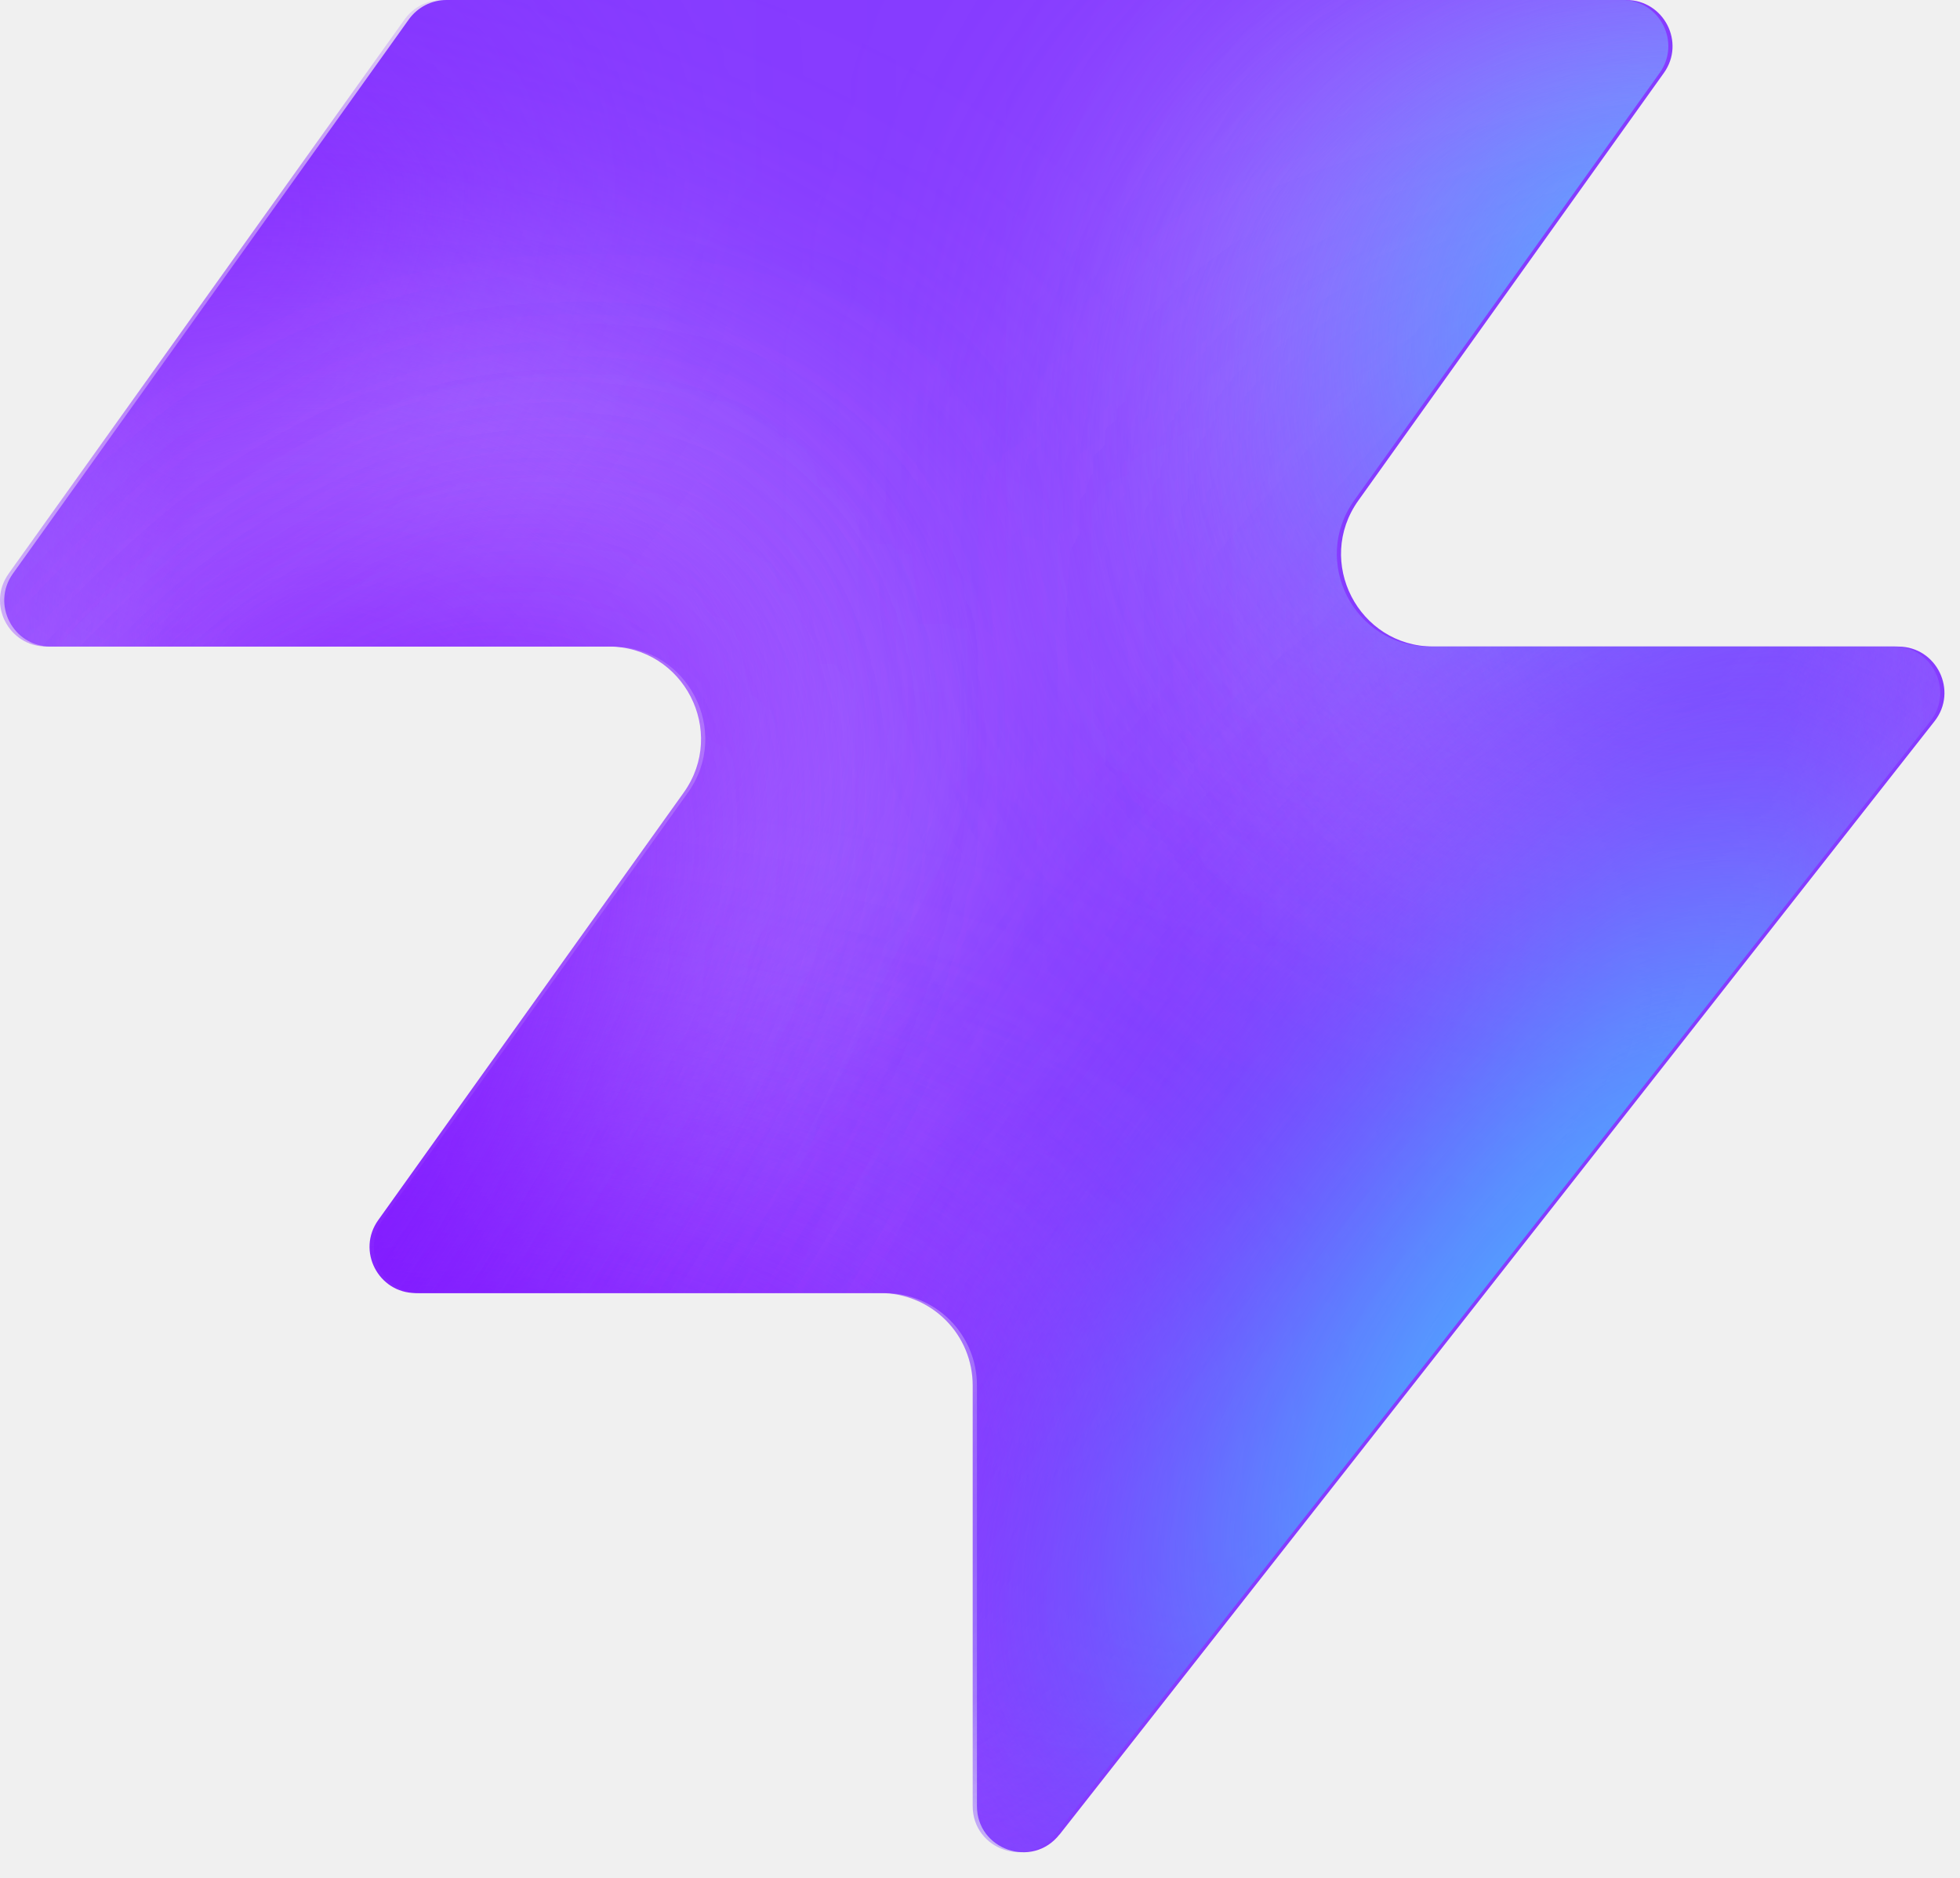
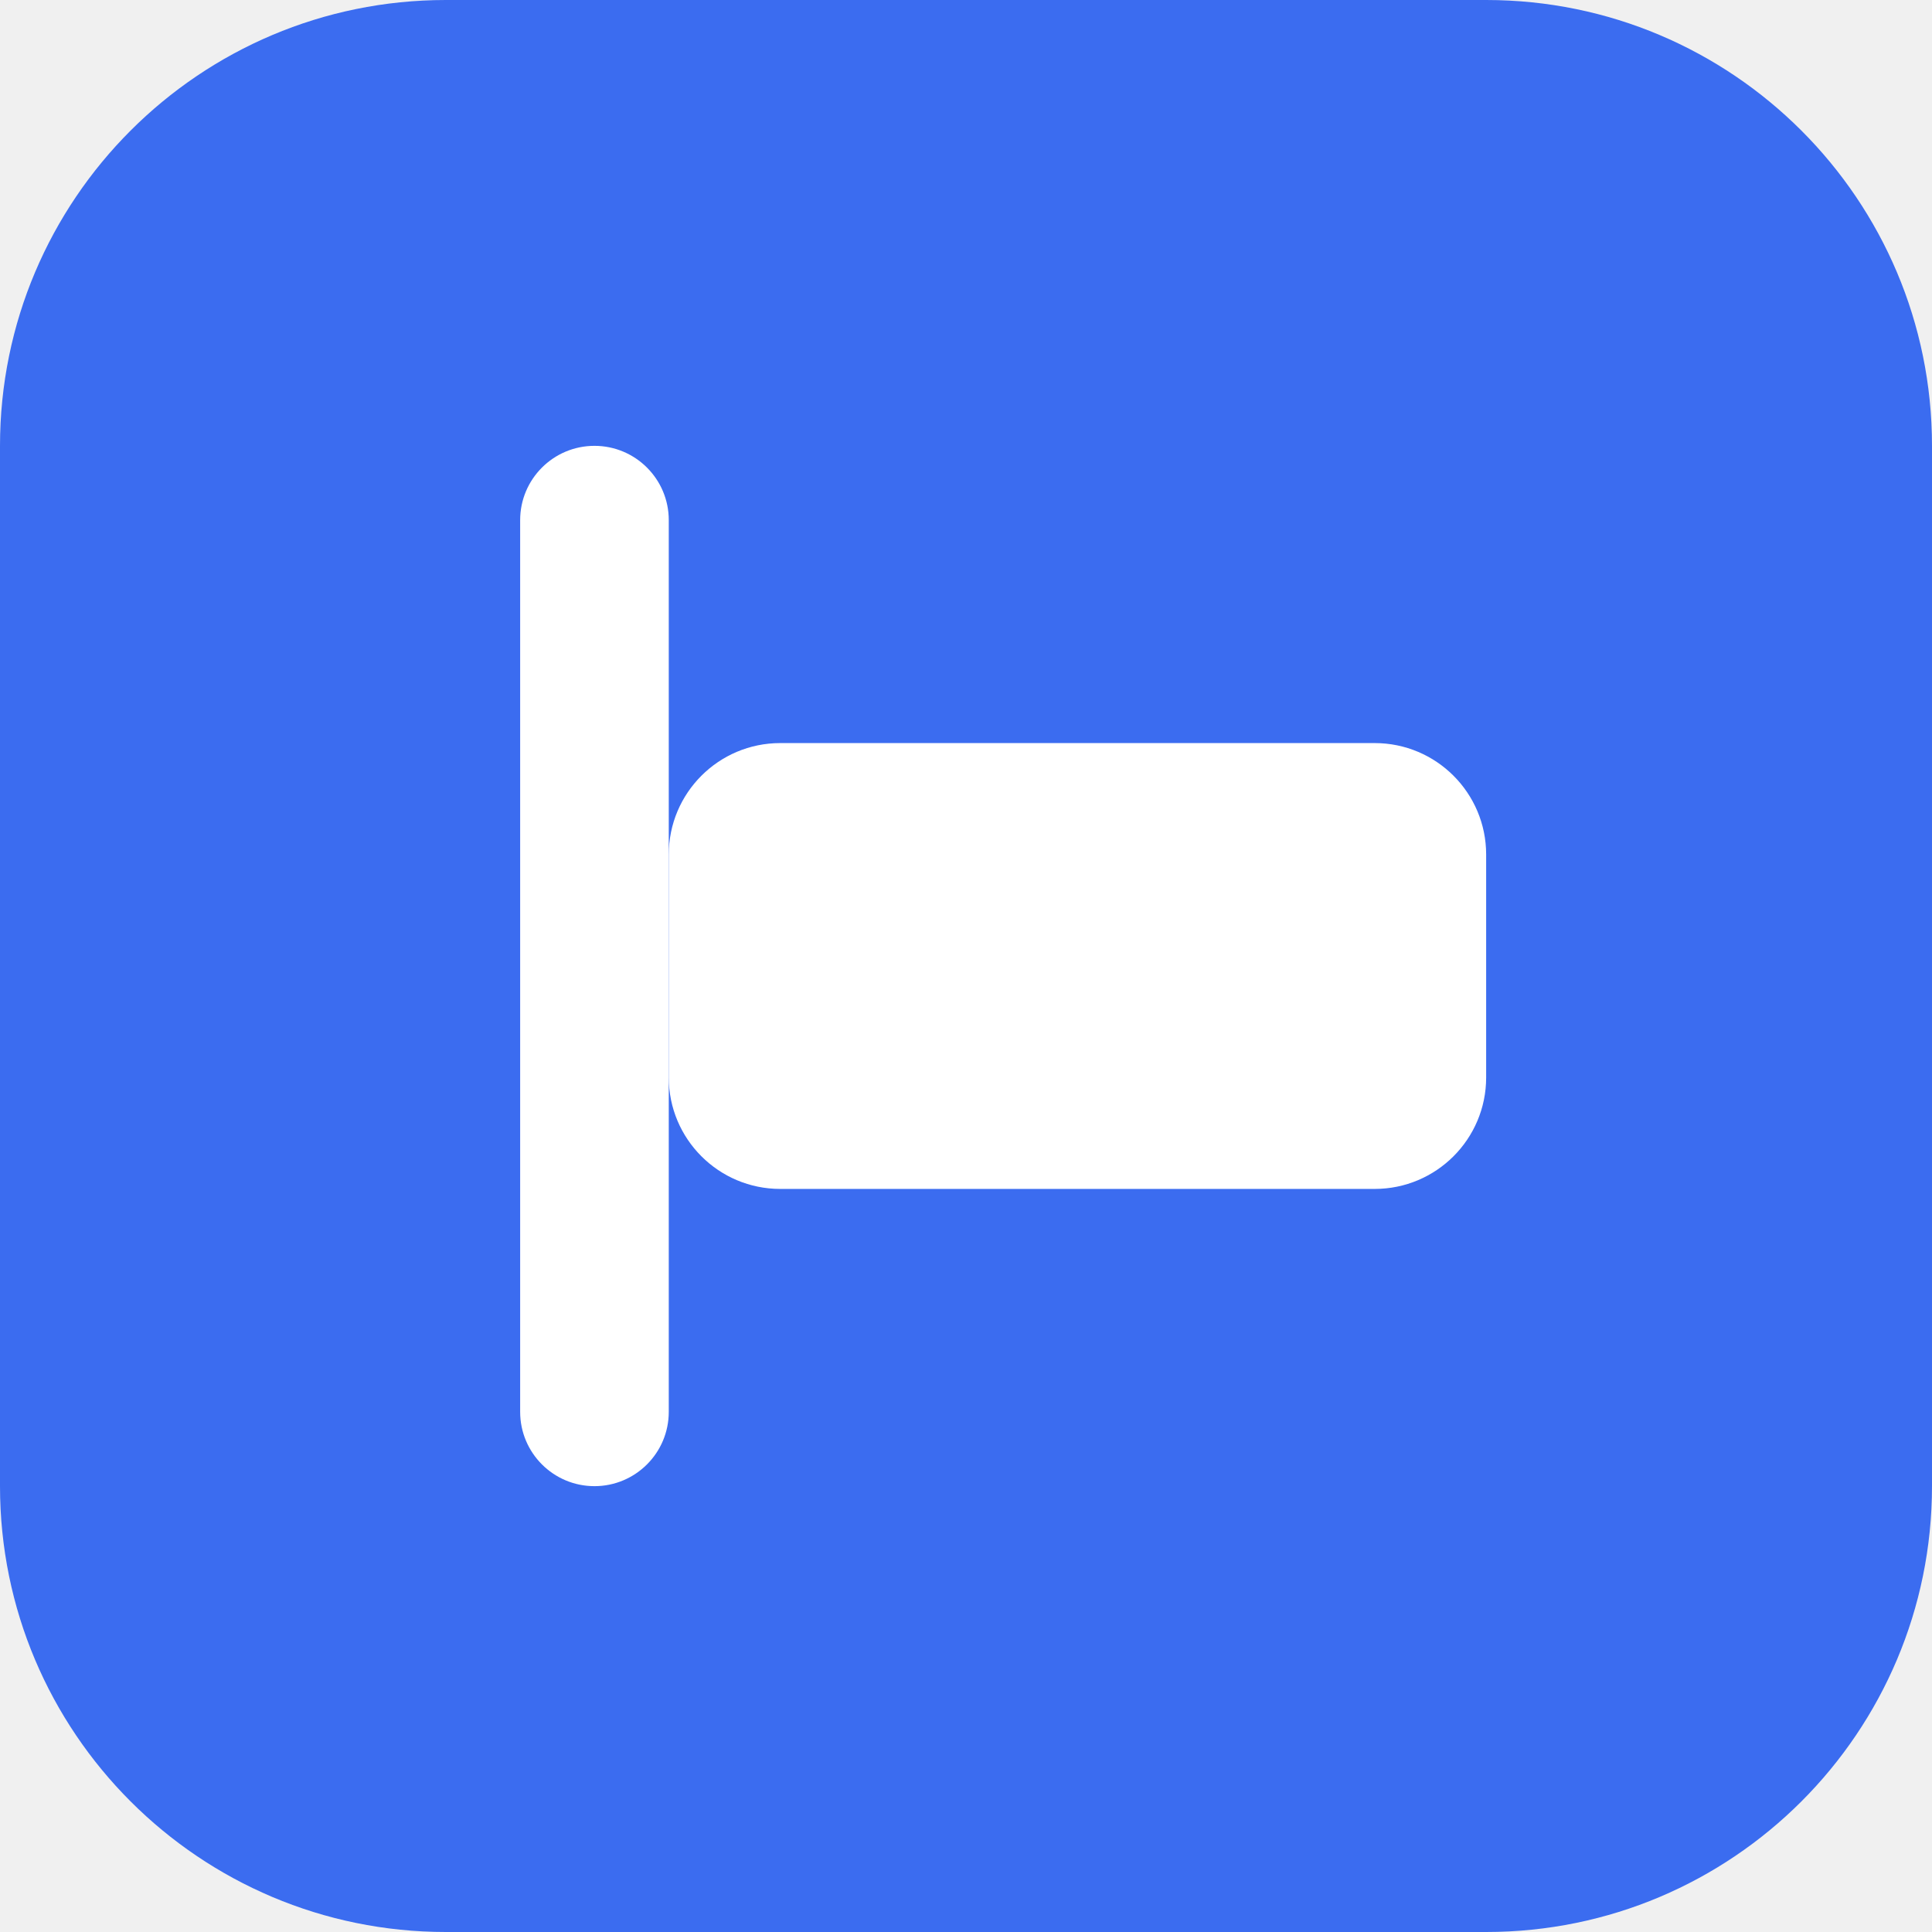
- <svg xmlns="http://www.w3.org/2000/svg" width="48" height="46" fill="none" viewBox="0 0 48 46">
-   <path fill="#863bff" d="M25.946 44.938c-.664.845-2.021.375-2.021-.698V33.937a2.26 2.26 0 0 0-2.262-2.262H10.287c-.92 0-1.456-1.04-.92-1.788l7.48-10.471c1.07-1.497 0-3.578-1.842-3.578H1.237c-.92 0-1.456-1.04-.92-1.788L10.013.474c.214-.297.556-.474.92-.474h28.894c.92 0 1.456 1.04.92 1.788l-7.48 10.471c-1.07 1.498 0 3.579 1.842 3.579h11.377c.943 0 1.473 1.088.89 1.83L25.947 44.94z" style="fill:#863bff;fill:color(display-p3 .525 .23 1);fill-opacity:1" />
-   <mask id="a" width="48" height="46" x="0" y="0" maskUnits="userSpaceOnUse" style="mask-type:alpha">
-     <path fill="#000" d="M25.842 44.938c-.664.844-2.021.375-2.021-.698V33.937a2.26 2.26 0 0 0-2.262-2.262H10.183c-.92 0-1.456-1.04-.92-1.788l7.48-10.471c1.07-1.498 0-3.579-1.842-3.579H1.133c-.92 0-1.456-1.04-.92-1.787L9.91.473c.214-.297.556-.474.92-.474h28.894c.92 0 1.456 1.04.92 1.788l-7.48 10.471c-1.07 1.498 0 3.578 1.842 3.578h11.377c.943 0 1.473 1.088.89 1.832L25.843 44.94z" style="fill:#000;fill-opacity:1" />
-   </mask>
-   <g mask="url(#a)">
-     <g filter="url(#b)">
-       <ellipse cx="5.508" cy="14.704" fill="#ede6ff" rx="5.508" ry="14.704" style="fill:#ede6ff;fill:color(display-p3 .927 .903 1);fill-opacity:1" transform="matrix(.00324 1 1 -.00324 -4.47 31.516)" />
-     </g>
-     <g filter="url(#c)">
-       <ellipse cx="10.399" cy="29.851" fill="#ede6ff" rx="10.399" ry="29.851" style="fill:#ede6ff;fill:color(display-p3 .927 .903 1);fill-opacity:1" transform="matrix(.00324 1 1 -.00324 -39.328 7.883)" />
-     </g>
-     <g filter="url(#d)">
-       <ellipse cx="5.508" cy="30.487" fill="#7e14ff" rx="5.508" ry="30.487" style="fill:#7e14ff;fill:color(display-p3 .492 .077 1);fill-opacity:1" transform="rotate(89.814 -25.913 -14.639)scale(1 -1)" />
-     </g>
-     <g filter="url(#e)">
-       <ellipse cx="5.508" cy="30.599" fill="#7e14ff" rx="5.508" ry="30.599" style="fill:#7e14ff;fill:color(display-p3 .492 .077 1);fill-opacity:1" transform="rotate(89.814 -32.644 -3.334)scale(1 -1)" />
-     </g>
-     <g filter="url(#f)">
-       <ellipse cx="5.508" cy="30.599" fill="#7e14ff" rx="5.508" ry="30.599" style="fill:#7e14ff;fill:color(display-p3 .492 .077 1);fill-opacity:1" transform="matrix(.00324 1 1 -.00324 -34.34 30.47)" />
-     </g>
-     <g filter="url(#g)">
-       <ellipse cx="14.072" cy="22.078" fill="#ede6ff" rx="14.072" ry="22.078" style="fill:#ede6ff;fill:color(display-p3 .927 .903 1);fill-opacity:1" transform="rotate(93.35 24.506 48.493)scale(-1 1)" />
-     </g>
-     <g filter="url(#h)">
-       <ellipse cx="3.47" cy="21.501" fill="#7e14ff" rx="3.47" ry="21.501" style="fill:#7e14ff;fill:color(display-p3 .492 .077 1);fill-opacity:1" transform="rotate(89.009 28.708 47.59)scale(-1 1)" />
-     </g>
-     <g filter="url(#i)">
-       <ellipse cx="3.47" cy="21.501" fill="#7e14ff" rx="3.47" ry="21.501" style="fill:#7e14ff;fill:color(display-p3 .492 .077 1);fill-opacity:1" transform="rotate(89.009 28.708 47.59)scale(-1 1)" />
-     </g>
-     <g filter="url(#j)">
-       <ellipse cx=".387" cy="8.972" fill="#7e14ff" rx="4.407" ry="29.108" style="fill:#7e14ff;fill:color(display-p3 .492 .077 1);fill-opacity:1" transform="rotate(39.51 .387 8.972)" />
-     </g>
-     <g filter="url(#k)">
-       <ellipse cx="47.523" cy="-6.092" fill="#7e14ff" rx="4.407" ry="29.108" style="fill:#7e14ff;fill:color(display-p3 .492 .077 1);fill-opacity:1" transform="rotate(37.892 47.523 -6.092)" />
-     </g>
-     <g filter="url(#l)">
-       <ellipse cx="41.412" cy="6.333" fill="#47bfff" rx="5.971" ry="9.665" style="fill:#47bfff;fill:color(display-p3 .28 .748 1);fill-opacity:1" transform="rotate(37.892 41.412 6.333)" />
-     </g>
-     <g filter="url(#m)">
-       <ellipse cx="-1.879" cy="38.332" fill="#7e14ff" rx="4.407" ry="29.108" style="fill:#7e14ff;fill:color(display-p3 .492 .077 1);fill-opacity:1" transform="rotate(37.892 -1.88 38.332)" />
-     </g>
-     <g filter="url(#n)">
-       <ellipse cx="-1.879" cy="38.332" fill="#7e14ff" rx="4.407" ry="29.108" style="fill:#7e14ff;fill:color(display-p3 .492 .077 1);fill-opacity:1" transform="rotate(37.892 -1.88 38.332)" />
-     </g>
-     <g filter="url(#o)">
-       <ellipse cx="35.651" cy="29.907" fill="#7e14ff" rx="4.407" ry="29.108" style="fill:#7e14ff;fill:color(display-p3 .492 .077 1);fill-opacity:1" transform="rotate(37.892 35.651 29.907)" />
-     </g>
-     <g filter="url(#p)">
-       <ellipse cx="38.418" cy="32.4" fill="#47bfff" rx="5.971" ry="15.297" style="fill:#47bfff;fill:color(display-p3 .28 .748 1);fill-opacity:1" transform="rotate(37.892 38.418 32.4)" />
-     </g>
-   </g>
-   <defs>
-     <filter id="b" width="60.045" height="41.654" x="-19.77" y="16.149" color-interpolation-filters="sRGB" filterUnits="userSpaceOnUse">
-       <feFlood flood-opacity="0" result="BackgroundImageFix" />
-       <feBlend in="SourceGraphic" in2="BackgroundImageFix" result="shape" />
-       <feGaussianBlur result="effect1_foregroundBlur_2002_17158" stdDeviation="7.659" />
-     </filter>
-     <filter id="c" width="90.34" height="51.437" x="-54.613" y="-7.533" color-interpolation-filters="sRGB" filterUnits="userSpaceOnUse">
-       <feFlood flood-opacity="0" result="BackgroundImageFix" />
-       <feBlend in="SourceGraphic" in2="BackgroundImageFix" result="shape" />
-       <feGaussianBlur result="effect1_foregroundBlur_2002_17158" stdDeviation="7.659" />
-     </filter>
-     <filter id="d" width="79.355" height="29.4" x="-49.64" y="2.03" color-interpolation-filters="sRGB" filterUnits="userSpaceOnUse">
-       <feFlood flood-opacity="0" result="BackgroundImageFix" />
-       <feBlend in="SourceGraphic" in2="BackgroundImageFix" result="shape" />
-       <feGaussianBlur result="effect1_foregroundBlur_2002_17158" stdDeviation="4.596" />
-     </filter>
-     <filter id="e" width="79.579" height="29.4" x="-45.045" y="20.029" color-interpolation-filters="sRGB" filterUnits="userSpaceOnUse">
-       <feFlood flood-opacity="0" result="BackgroundImageFix" />
-       <feBlend in="SourceGraphic" in2="BackgroundImageFix" result="shape" />
-       <feGaussianBlur result="effect1_foregroundBlur_2002_17158" stdDeviation="4.596" />
-     </filter>
-     <filter id="f" width="79.579" height="29.4" x="-43.513" y="21.178" color-interpolation-filters="sRGB" filterUnits="userSpaceOnUse">
-       <feFlood flood-opacity="0" result="BackgroundImageFix" />
-       <feBlend in="SourceGraphic" in2="BackgroundImageFix" result="shape" />
-       <feGaussianBlur result="effect1_foregroundBlur_2002_17158" stdDeviation="4.596" />
-     </filter>
-     <filter id="g" width="74.749" height="58.852" x="15.756" y="-17.901" color-interpolation-filters="sRGB" filterUnits="userSpaceOnUse">
-       <feFlood flood-opacity="0" result="BackgroundImageFix" />
-       <feBlend in="SourceGraphic" in2="BackgroundImageFix" result="shape" />
-       <feGaussianBlur result="effect1_foregroundBlur_2002_17158" stdDeviation="7.659" />
-     </filter>
-     <filter id="h" width="61.377" height="25.362" x="23.548" y="2.284" color-interpolation-filters="sRGB" filterUnits="userSpaceOnUse">
-       <feFlood flood-opacity="0" result="BackgroundImageFix" />
-       <feBlend in="SourceGraphic" in2="BackgroundImageFix" result="shape" />
-       <feGaussianBlur result="effect1_foregroundBlur_2002_17158" stdDeviation="4.596" />
-     </filter>
-     <filter id="i" width="61.377" height="25.362" x="23.548" y="2.284" color-interpolation-filters="sRGB" filterUnits="userSpaceOnUse">
-       <feFlood flood-opacity="0" result="BackgroundImageFix" />
-       <feBlend in="SourceGraphic" in2="BackgroundImageFix" result="shape" />
-       <feGaussianBlur result="effect1_foregroundBlur_2002_17158" stdDeviation="4.596" />
-     </filter>
-     <filter id="j" width="56.045" height="63.649" x="-27.636" y="-22.853" color-interpolation-filters="sRGB" filterUnits="userSpaceOnUse">
-       <feFlood flood-opacity="0" result="BackgroundImageFix" />
-       <feBlend in="SourceGraphic" in2="BackgroundImageFix" result="shape" />
-       <feGaussianBlur result="effect1_foregroundBlur_2002_17158" stdDeviation="4.596" />
-     </filter>
-     <filter id="k" width="54.814" height="64.646" x="20.116" y="-38.415" color-interpolation-filters="sRGB" filterUnits="userSpaceOnUse">
-       <feFlood flood-opacity="0" result="BackgroundImageFix" />
-       <feBlend in="SourceGraphic" in2="BackgroundImageFix" result="shape" />
-       <feGaussianBlur result="effect1_foregroundBlur_2002_17158" stdDeviation="4.596" />
-     </filter>
-     <filter id="l" width="33.541" height="35.313" x="24.641" y="-11.323" color-interpolation-filters="sRGB" filterUnits="userSpaceOnUse">
-       <feFlood flood-opacity="0" result="BackgroundImageFix" />
-       <feBlend in="SourceGraphic" in2="BackgroundImageFix" result="shape" />
-       <feGaussianBlur result="effect1_foregroundBlur_2002_17158" stdDeviation="4.596" />
-     </filter>
-     <filter id="m" width="54.814" height="64.646" x="-29.286" y="6.009" color-interpolation-filters="sRGB" filterUnits="userSpaceOnUse">
-       <feFlood flood-opacity="0" result="BackgroundImageFix" />
-       <feBlend in="SourceGraphic" in2="BackgroundImageFix" result="shape" />
-       <feGaussianBlur result="effect1_foregroundBlur_2002_17158" stdDeviation="4.596" />
-     </filter>
-     <filter id="n" width="54.814" height="64.646" x="-29.286" y="6.009" color-interpolation-filters="sRGB" filterUnits="userSpaceOnUse">
-       <feFlood flood-opacity="0" result="BackgroundImageFix" />
-       <feBlend in="SourceGraphic" in2="BackgroundImageFix" result="shape" />
-       <feGaussianBlur result="effect1_foregroundBlur_2002_17158" stdDeviation="4.596" />
-     </filter>
-     <filter id="o" width="54.814" height="64.646" x="8.244" y="-2.416" color-interpolation-filters="sRGB" filterUnits="userSpaceOnUse">
-       <feFlood flood-opacity="0" result="BackgroundImageFix" />
-       <feBlend in="SourceGraphic" in2="BackgroundImageFix" result="shape" />
-       <feGaussianBlur result="effect1_foregroundBlur_2002_17158" stdDeviation="4.596" />
-     </filter>
-     <filter id="p" width="39.409" height="43.623" x="18.713" y="10.588" color-interpolation-filters="sRGB" filterUnits="userSpaceOnUse">
-       <feFlood flood-opacity="0" result="BackgroundImageFix" />
-       <feBlend in="SourceGraphic" in2="BackgroundImageFix" result="shape" />
-       <feGaussianBlur result="effect1_foregroundBlur_2002_17158" stdDeviation="4.596" />
-     </filter>
-   </defs>
+ <svg xmlns="http://www.w3.org/2000/svg" viewBox="0 0 26 26">
+   <rect width="26" height="26" rx="6" fill="#3b6cf0" />
+   <rect x="7" y="6" width="2" height="14" rx="1" fill="#fff" />
+   <rect x="9" y="10" width="11" height="6" rx="1.5" fill="#fff" />
</svg>
